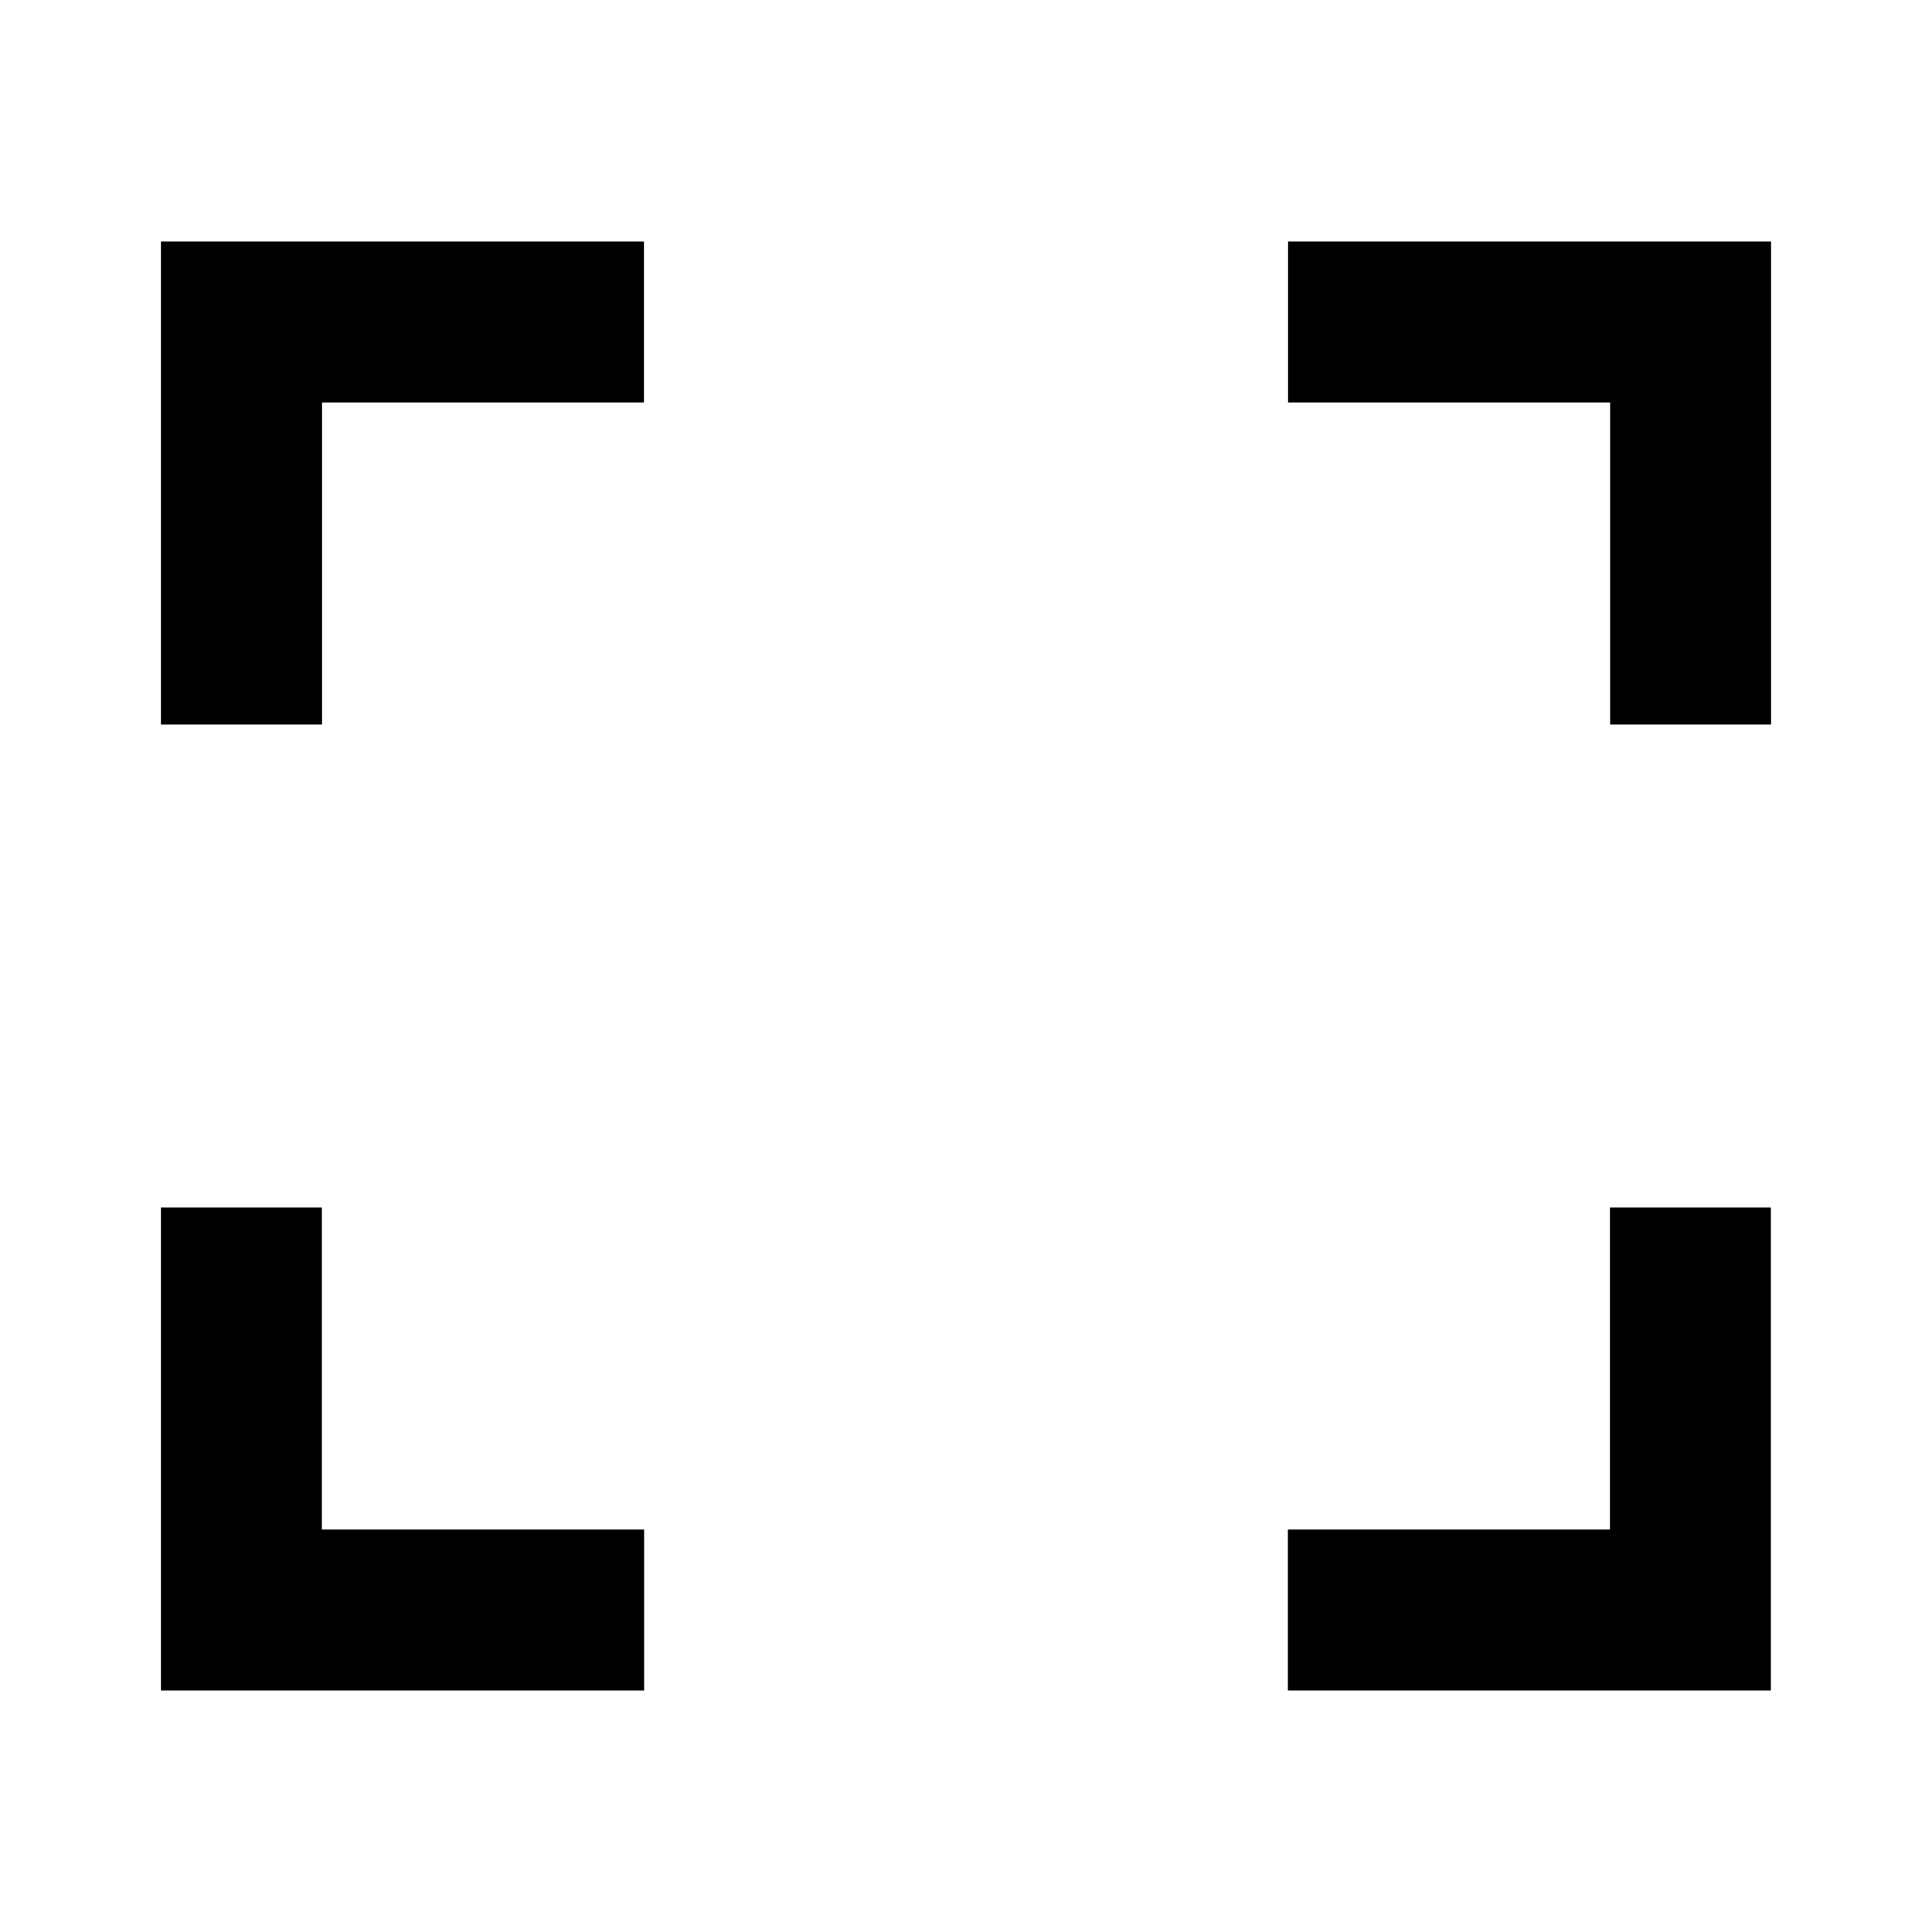
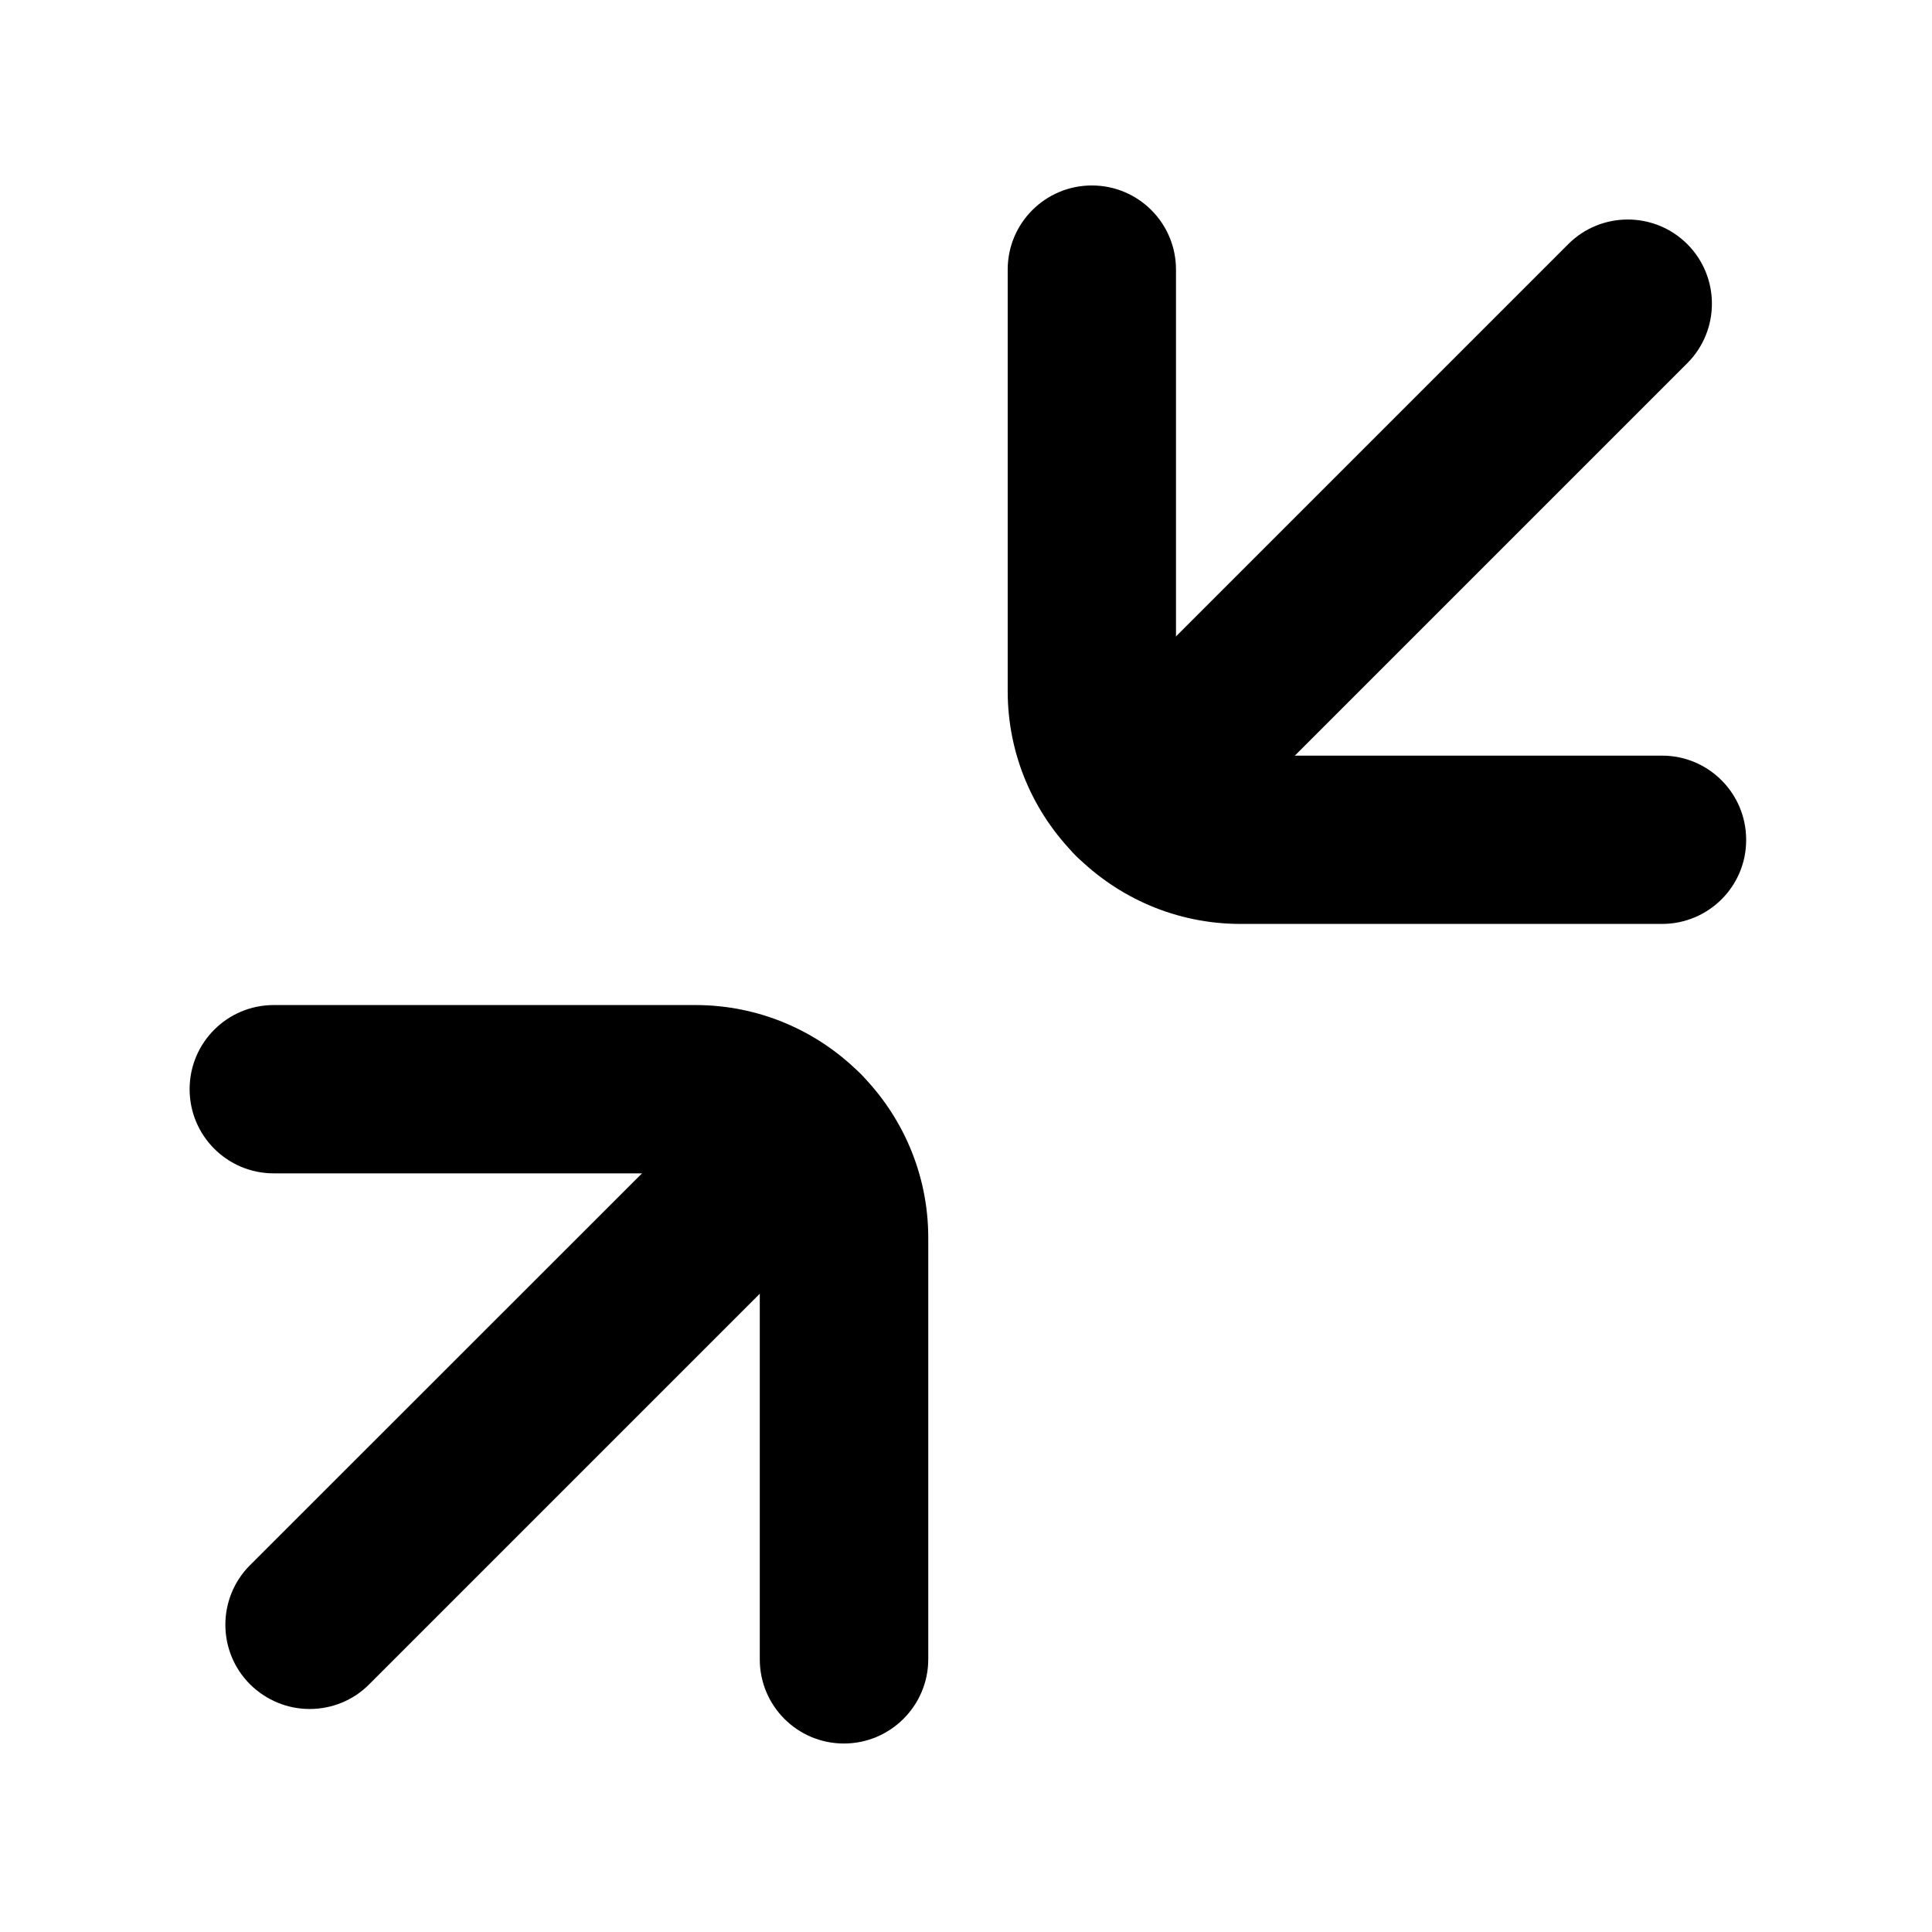
- <svg xmlns="http://www.w3.org/2000/svg" t="1754534443744" class="icon" viewBox="0 0 1024 1024" version="1.1" p-id="6476" width="200" height="200">
-   <path d="M682.7 128h256v256h-85.3V213.3H682.7V128z m-597.4 0h256v85.3H170.7V384H85.3V128z m768 682.7V640h85.3v256h-256v-85.3h170.7z m-682.6 0h170.7V896H85.3V640h85.3v170.7z" p-id="6477" />
+ <svg xmlns="http://www.w3.org/2000/svg" t="1778041238902" class="icon" viewBox="0 0 1024 1024" version="1.1" p-id="7457" width="200" height="200">
+   <path d="M164.1 905.8c-11.4 0-22.8-4.4-31.6-13.1-17.4-17.4-17.4-45.7 0-63.1L393 569.2c17.4-17.4 45.7-17.4 63.1 0s17.4 45.7 0 63.1L195.7 892.7c-8.7 8.8-20.2 13.1-31.6 13.1zM601.8 466.6c-11.4 0-22.8-4.4-31.6-13.1-17.4-17.4-17.4-45.7 0-63.1l261-261c17.4-17.4 45.7-17.4 63.1 0s17.4 45.7 0 63.1l-261 261c-8.7 8.8-20.1 13.1-31.5 13.1z" fill="currentColor" p-id="7458" />
+   <path d="M880.9 489.7H657.5c-68 0-123.4-55.3-123.4-123.4V142.9c0-24.7 20-44.6 44.6-44.6 24.7 0 44.6 20 44.6 44.6v223.5c0 18.8 15.3 34.1 34.1 34.1h223.5c24.7 0 44.6 20 44.6 44.6 0.1 24.6-19.9 44.6-44.6 44.6zM447.3 924.1c-24.7 0-44.6-20-44.6-44.6V656c0-18.8-15.3-34.1-34.1-34.1H145.1c-24.7 0-44.6-20-44.6-44.6 0-24.7 20-44.6 44.6-44.6h223.5c68 0 123.4 55.3 123.4 123.4v223.5c-0.1 24.5-20.1 44.5-44.7 44.5z" fill="currentColor" p-id="7459" />
</svg>
